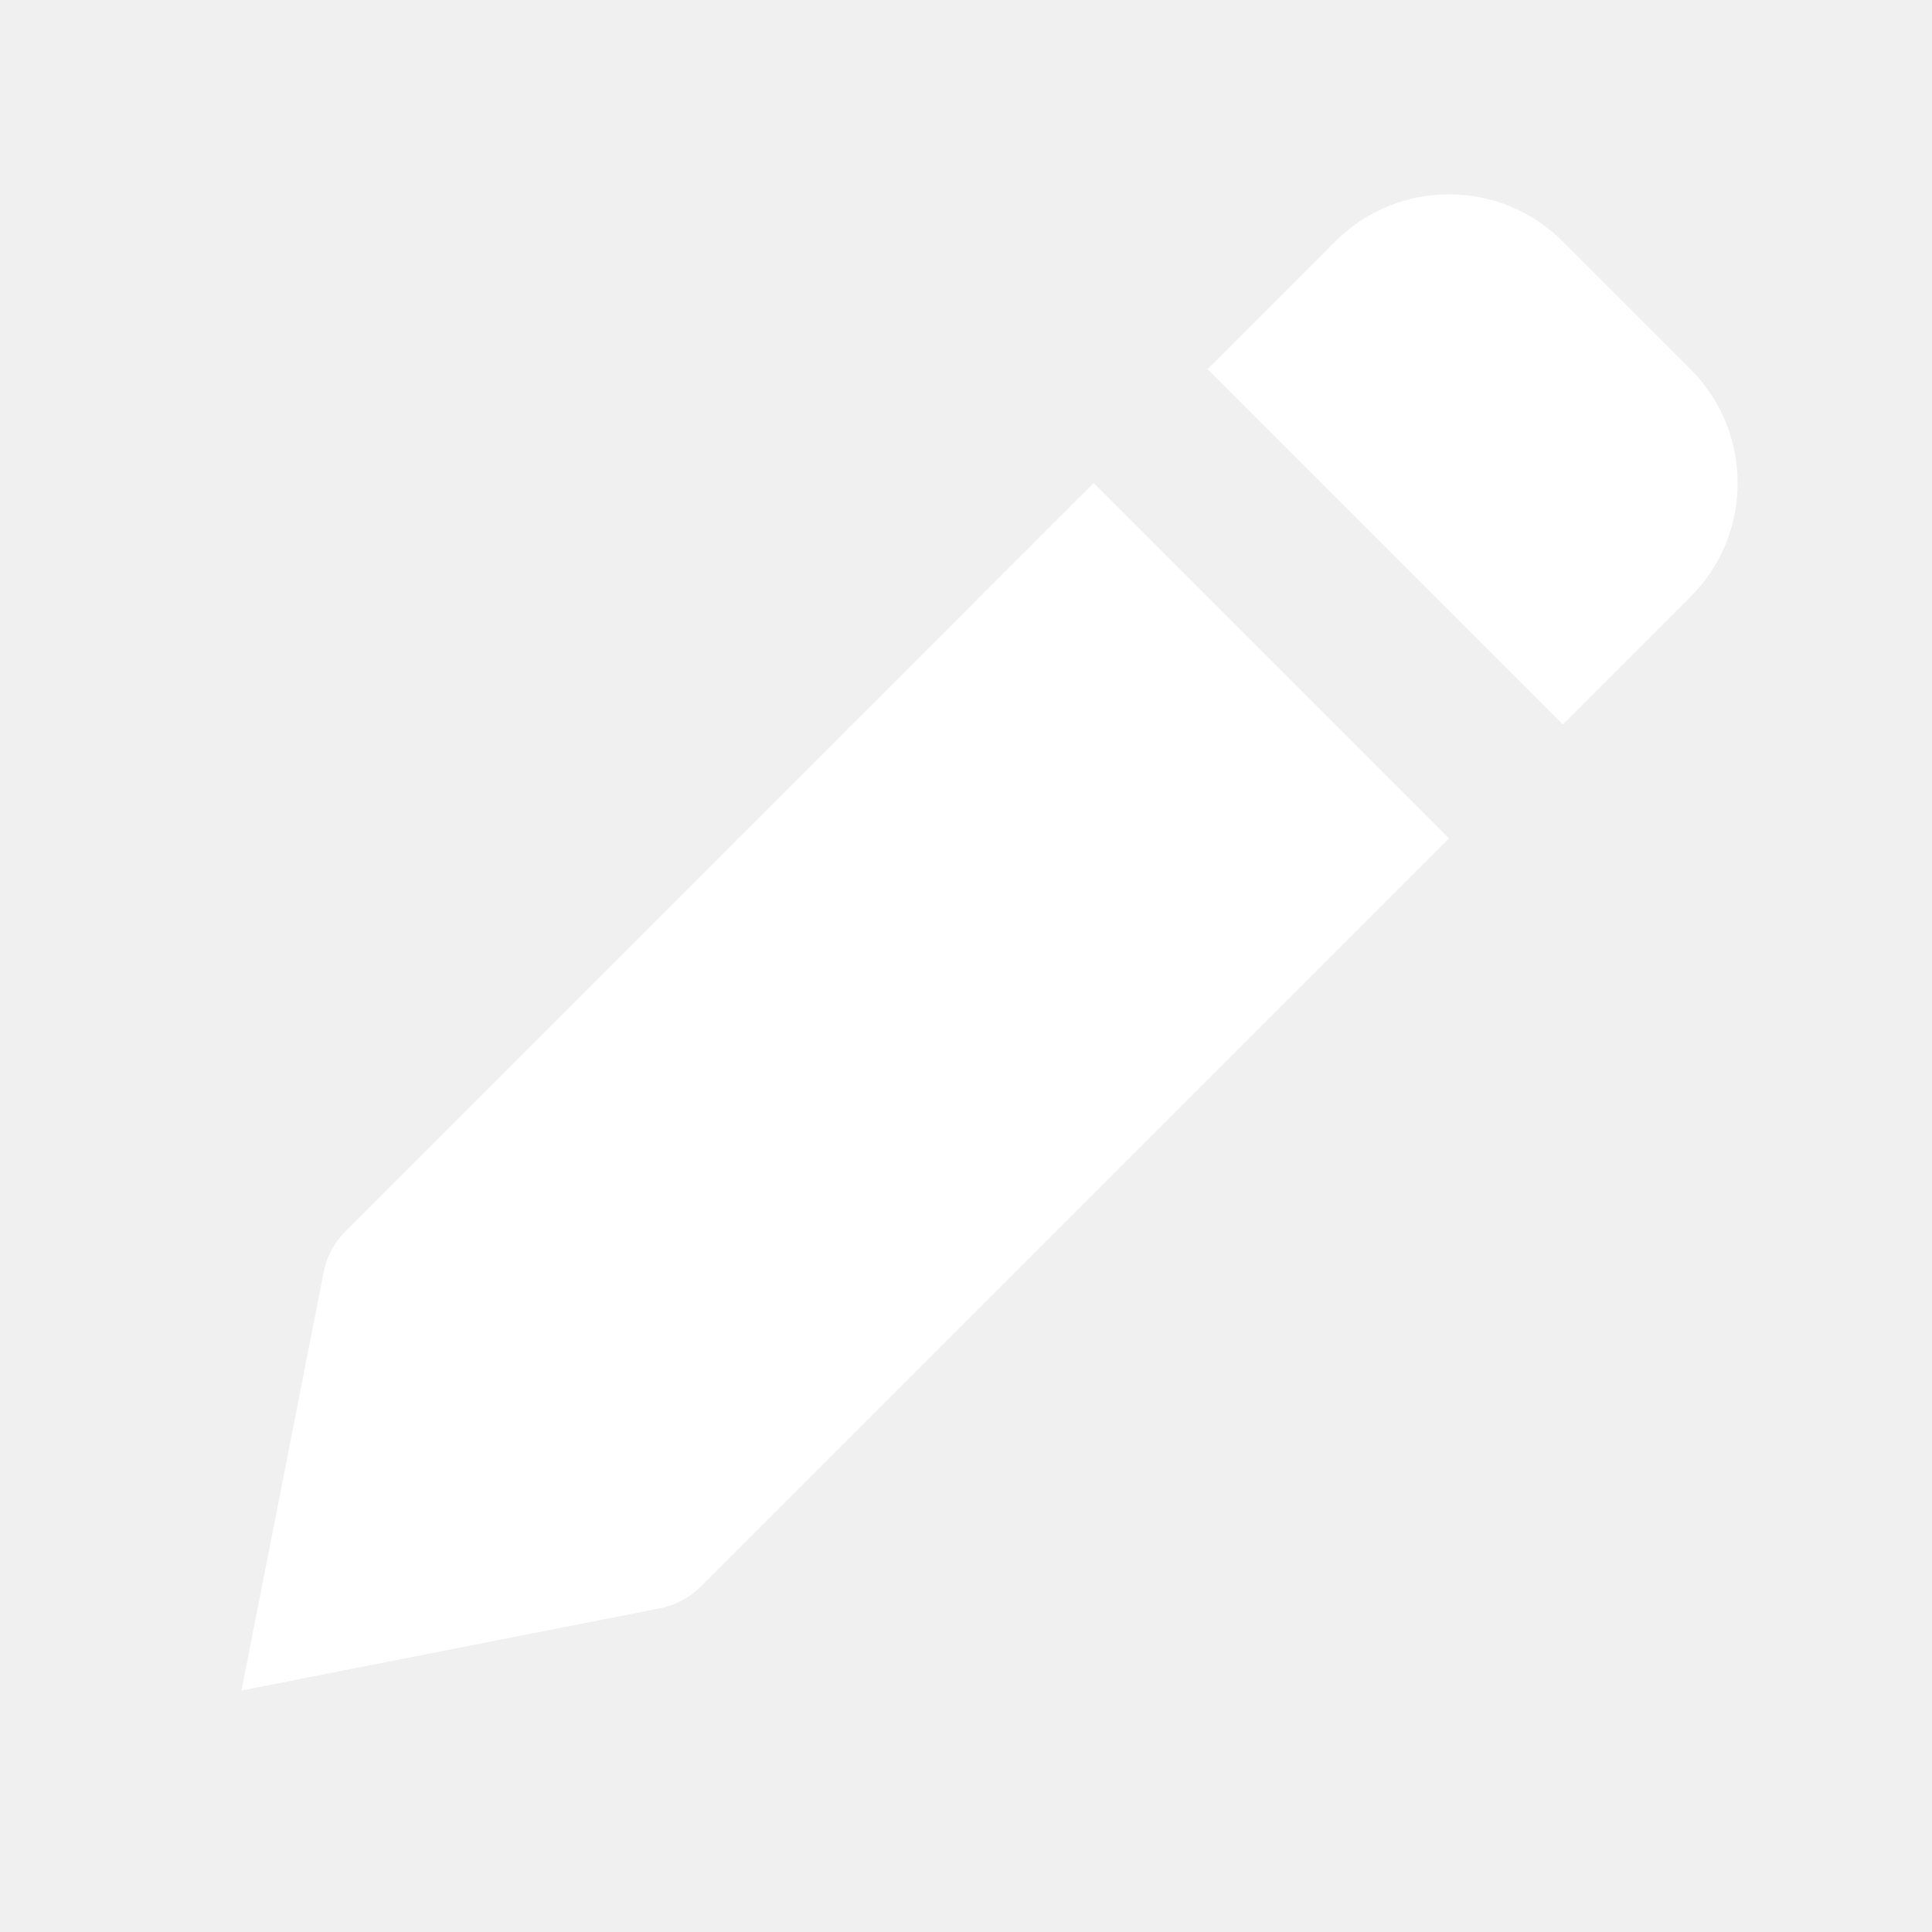
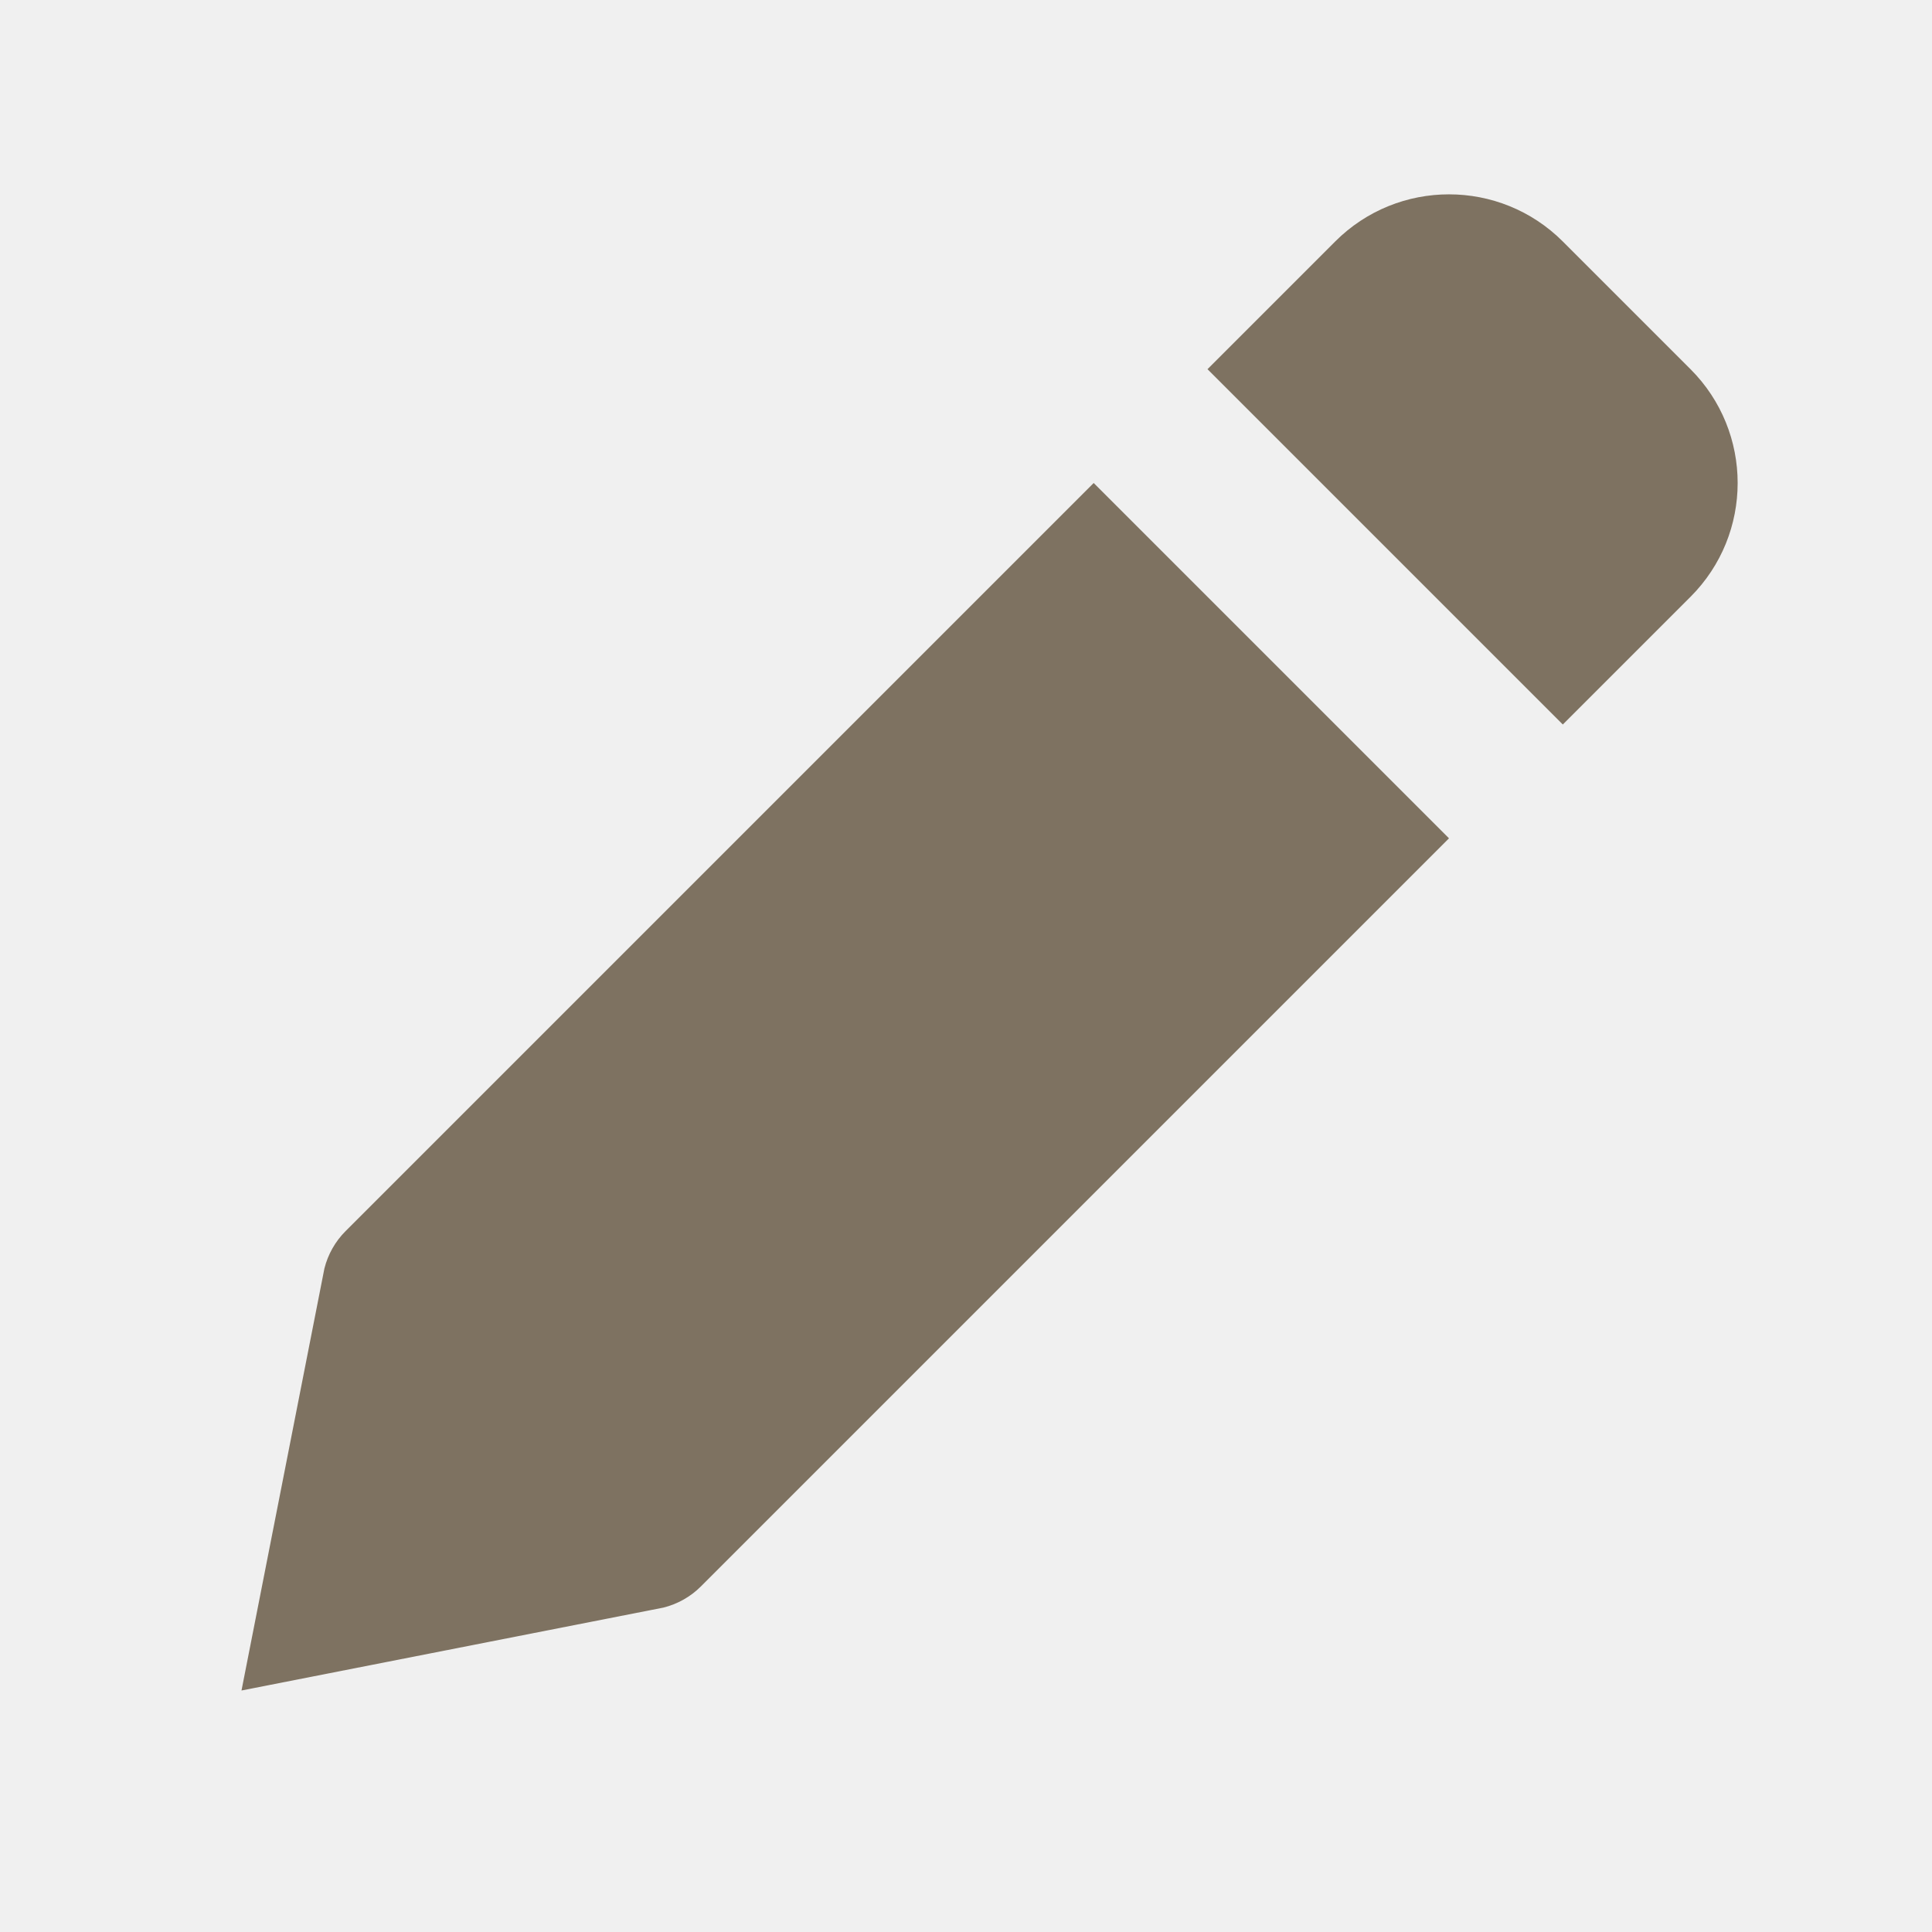
- <svg xmlns="http://www.w3.org/2000/svg" width="24" height="24" fill="#ffffff" viewBox="0 0 24 24">
-   <path d="M8.707 19.707L18 10.414 13.586 6l-9.293 9.293c-.128.128-.219.289-.263.464L3 21l5.242-1.03C8.418 19.926 8.579 19.835 8.707 19.707zM21 7.414c.781-.781.781-2.047 0-2.828L19.414 3c-.781-.781-2.047-.781-2.828 0L15 4.586 19.414 9 21 7.414z" />
+ <svg xmlns="http://www.w3.org/2000/svg" width="24" height="24" viewBox="0 0 24 24">
+   <path fill="#7E7261" d="M8.707 19.707L18 10.414 13.586 6l-9.293 9.293c-.128.128-.219.289-.263.464L3 21l5.242-1.03C8.418 19.926 8.579 19.835 8.707 19.707zM21 7.414c.781-.781.781-2.047 0-2.828L19.414 3c-.781-.781-2.047-.781-2.828 0L15 4.586 19.414 9 21 7.414z" />
</svg>
